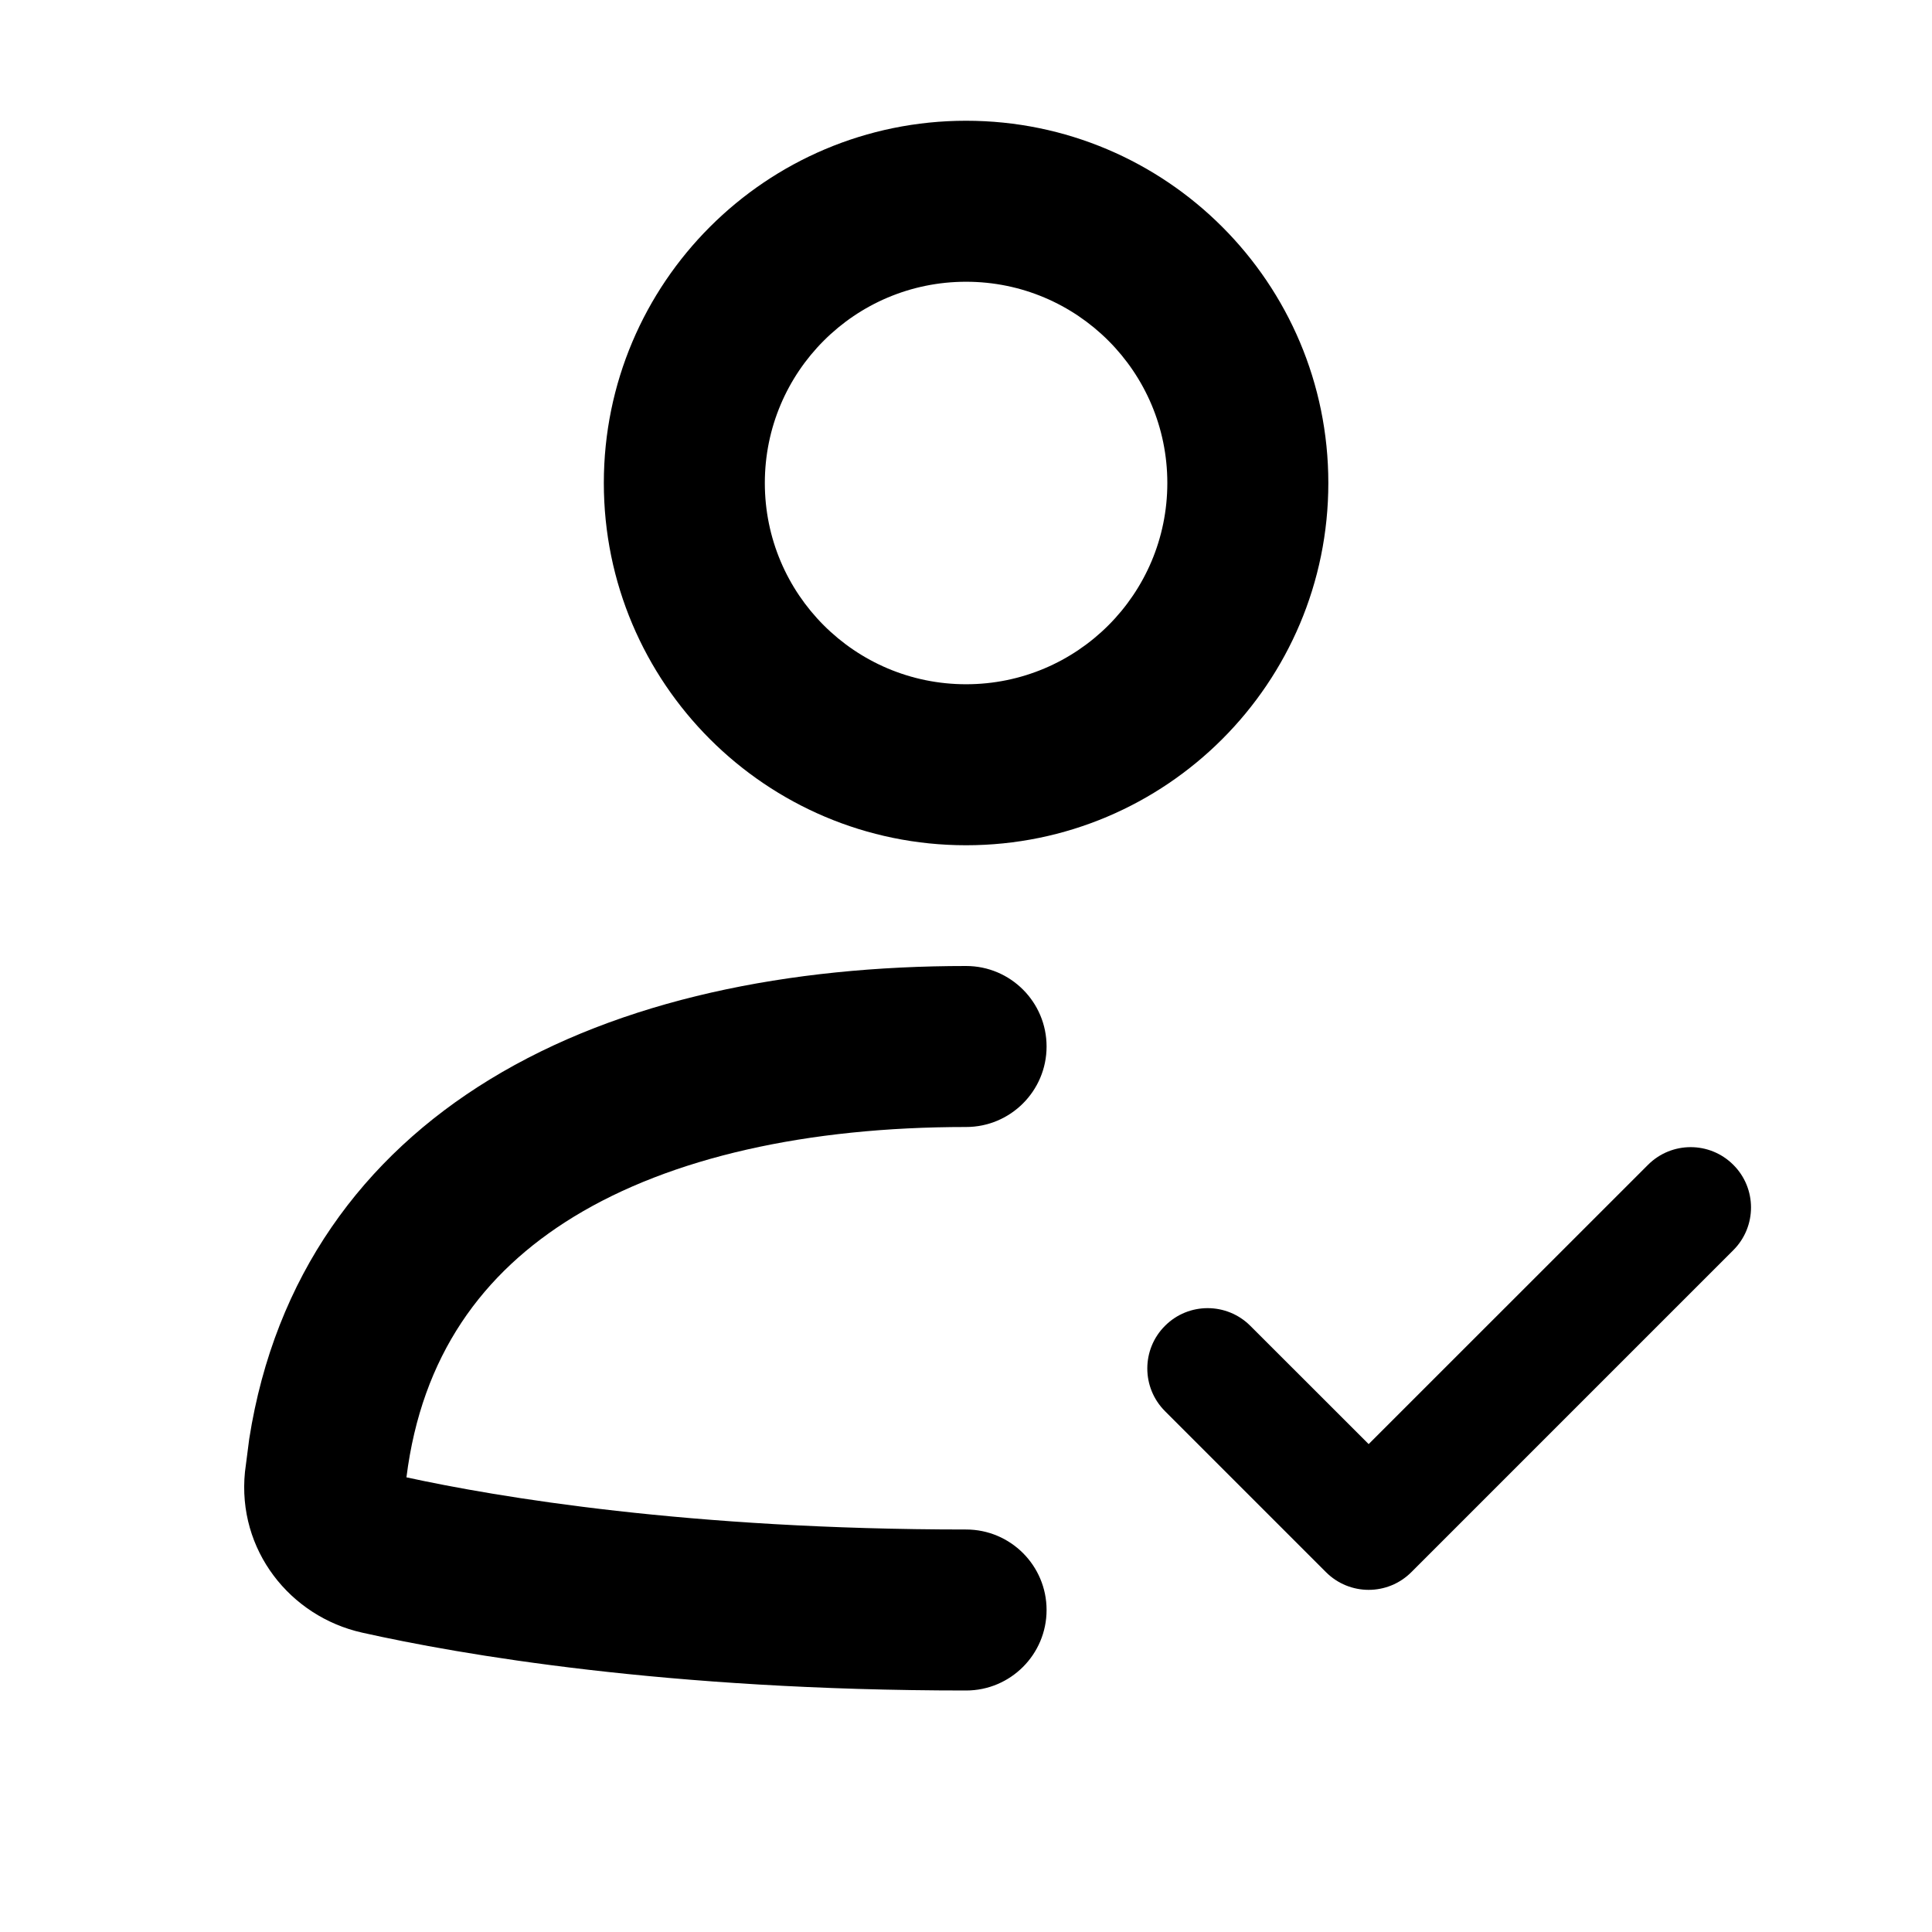
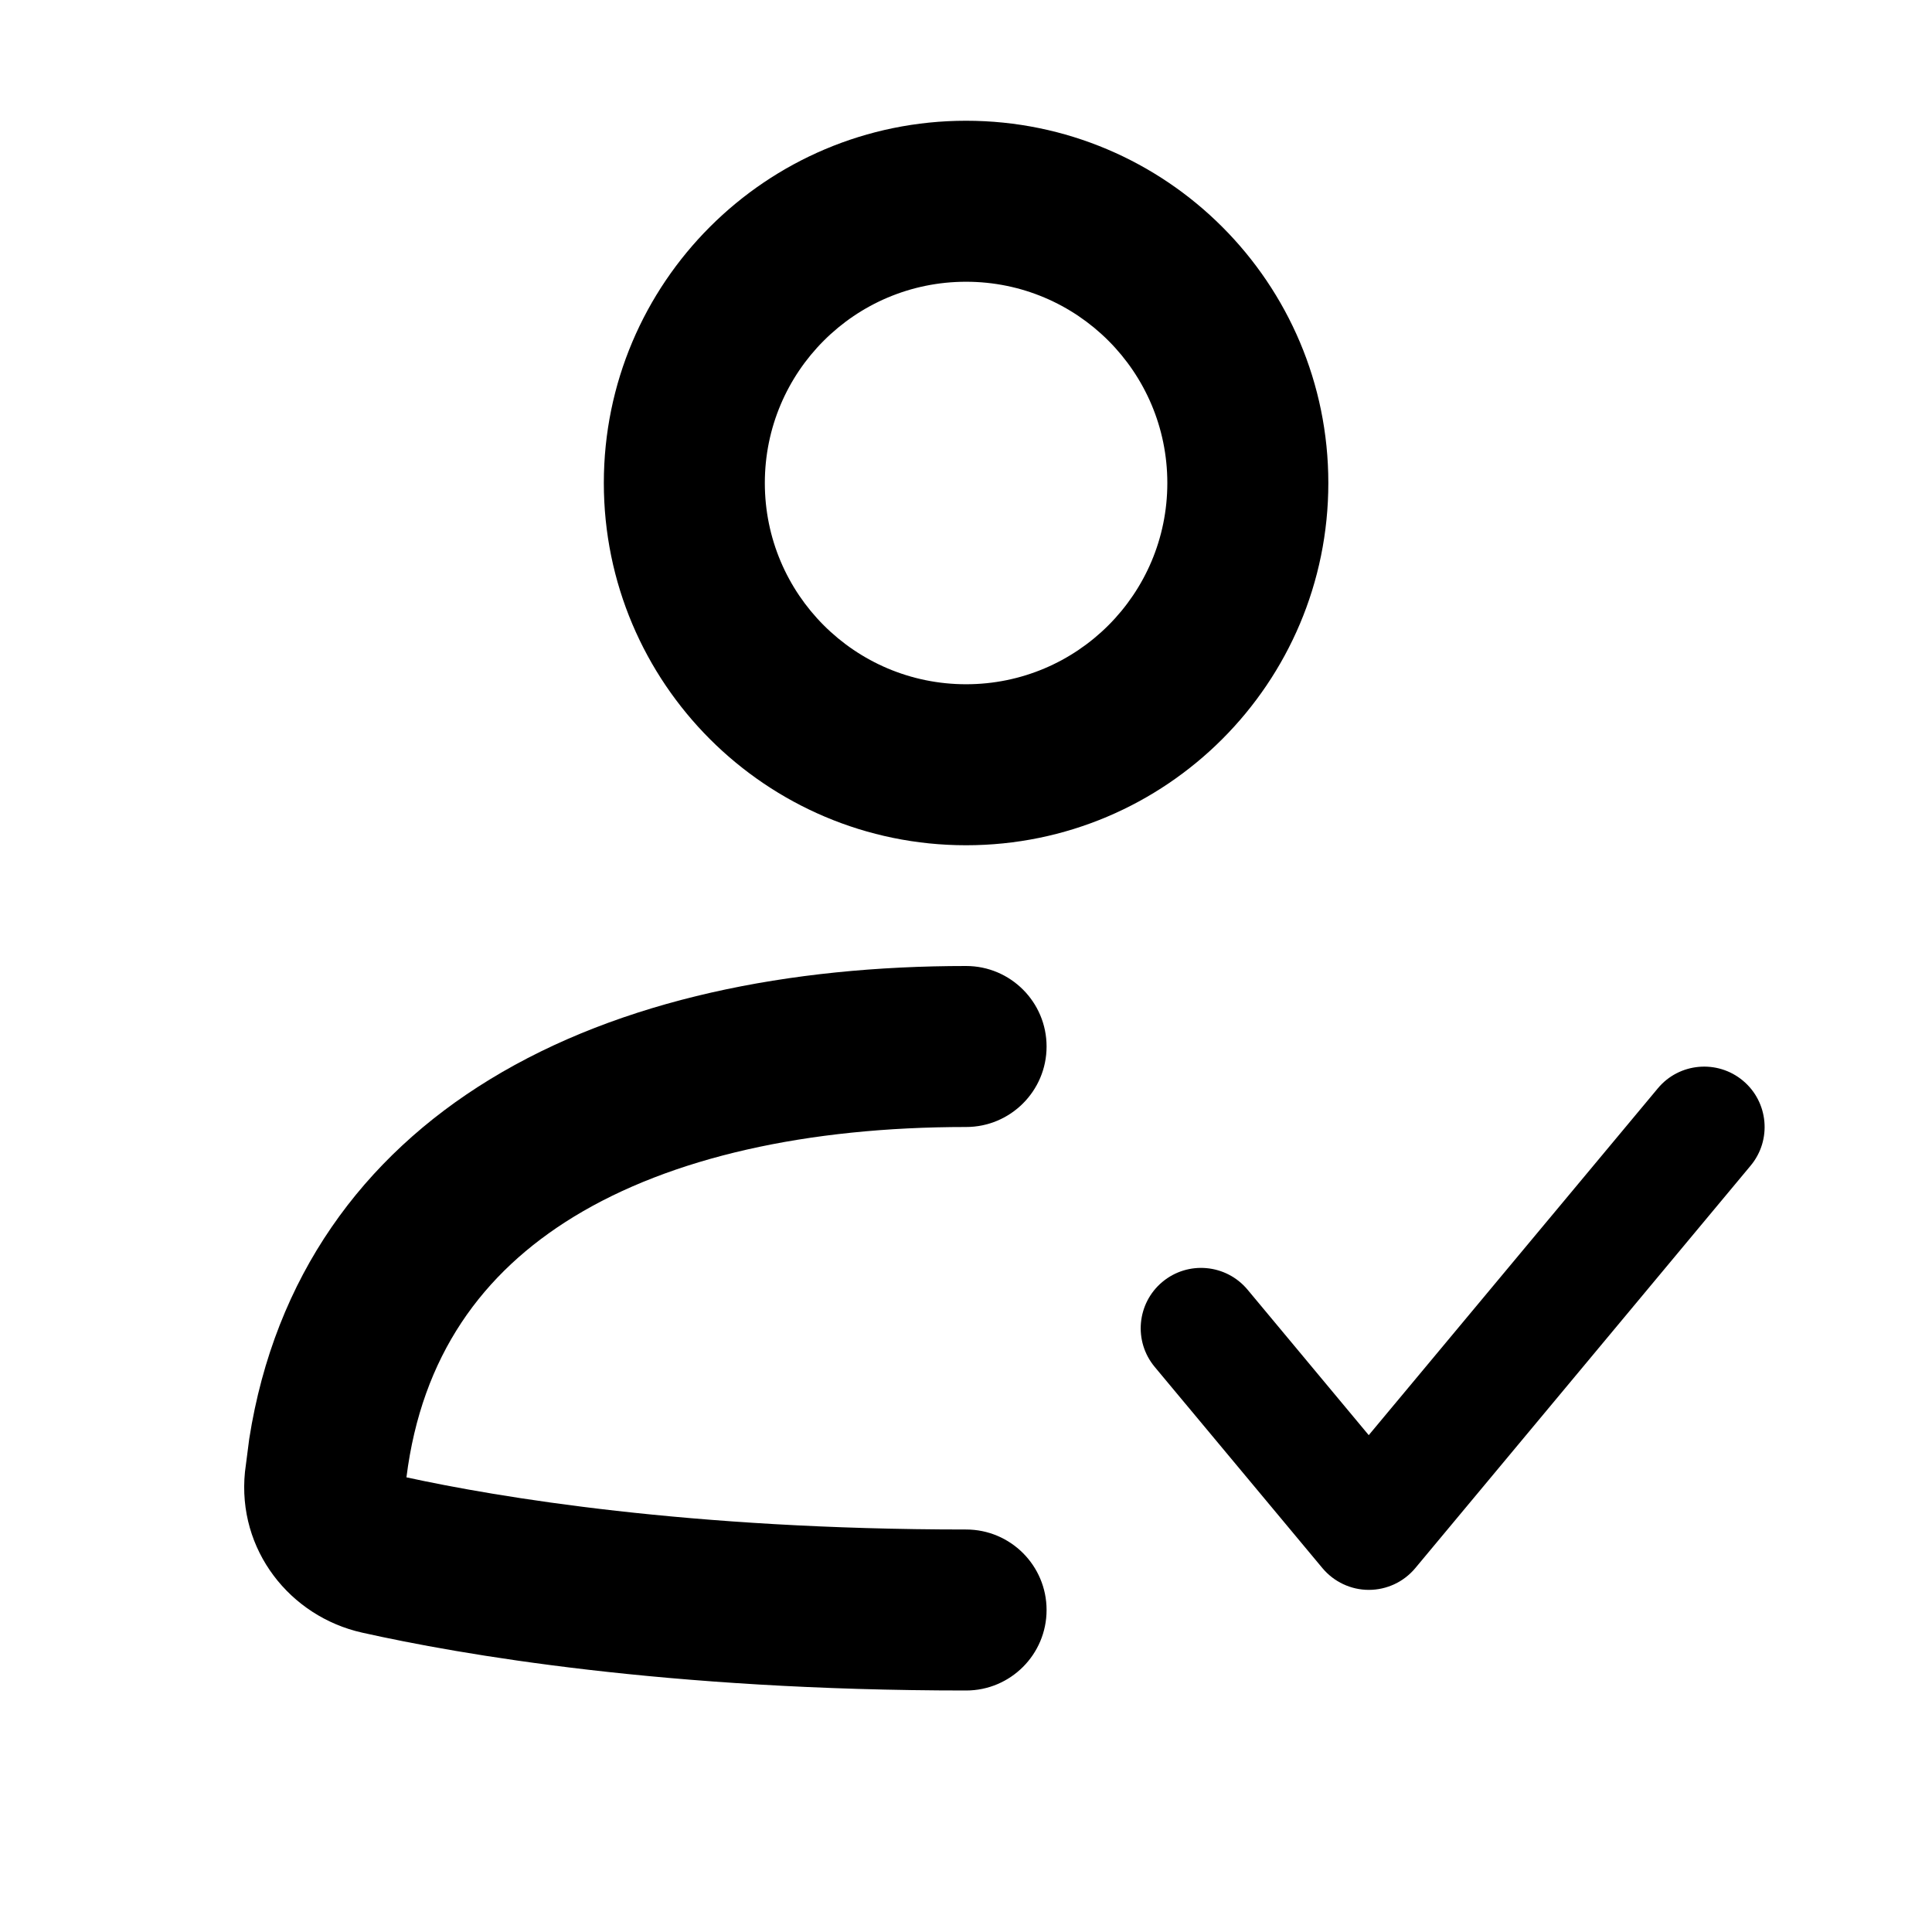
<svg xmlns="http://www.w3.org/2000/svg" width="24" height="24" viewBox="0 0 24 24" class="wd-icon wd-icon-user-check" role="presentation">
  <g>
    <path d="M12.001 12C12.553 12 13.001 12.448 13.001 13C13.001 13.552 12.553 14 12.001 14C10.029 14 8.337 14.376 7.126 15.116C5.99 15.811 5.238 16.845 5.049 18.352C6.182 18.598 8.559 19 12.001 19C12.553 19 13.001 19.448 13.001 20C13.001 20.552 12.553 21 12.001 21C8.278 21 5.709 20.552 4.498 20.281C3.603 20.081 2.945 19.254 3.043 18.285L3.096 17.874C3.413 15.853 4.511 14.371 6.083 13.41C7.717 12.411 9.814 12 12.001 12Z" fill="oklch(0.352 0 0 / 1)" class="wd-icon-fill" />
    <path d="M12.001 1.5C14.486 1.5 16.501 3.515 16.501 6C16.501 8.485 14.486 10.5 12.001 10.5C9.516 10.5 7.501 8.485 7.501 6C7.501 3.515 9.516 1.5 12.001 1.5ZM12.001 3.5C10.62 3.5 9.501 4.619 9.501 6C9.501 7.381 10.62 8.5 12.001 8.5C13.382 8.5 14.501 7.381 14.501 6C14.501 4.619 13.382 3.5 12.001 3.5Z" fill="oklch(0.352 0 0 / 1)" class="wd-icon-fill" />
  </g>
-   <path d="M20.472 14.47C20.765 14.177 21.239 14.177 21.532 14.47C21.825 14.762 21.825 15.237 21.532 15.53L17.532 19.53C17.239 19.823 16.765 19.823 16.472 19.53L14.472 17.53C14.179 17.237 14.179 16.762 14.472 16.47C14.764 16.177 15.239 16.177 15.532 16.47L17.002 17.939L20.472 14.47Z" fill="oklch(0.352 0 0 / 1)" class="wd-icon-accent" />
+   <path d="M20.594 13.52C20.859 13.201 21.333 13.159 21.651 13.424C21.969 13.689 22.012 14.162 21.747 14.48L17.581 19.48C17.438 19.651 17.227 19.75 17.004 19.75C16.782 19.75 16.571 19.651 16.428 19.48L14.344 16.98C14.079 16.662 14.122 16.189 14.44 15.924C14.758 15.659 15.231 15.702 15.497 16.02L17.003 17.828L20.594 13.52Z" fill="oklch(0.352 0 0 / 1)" class="wd-icon-accent" />
</svg>
